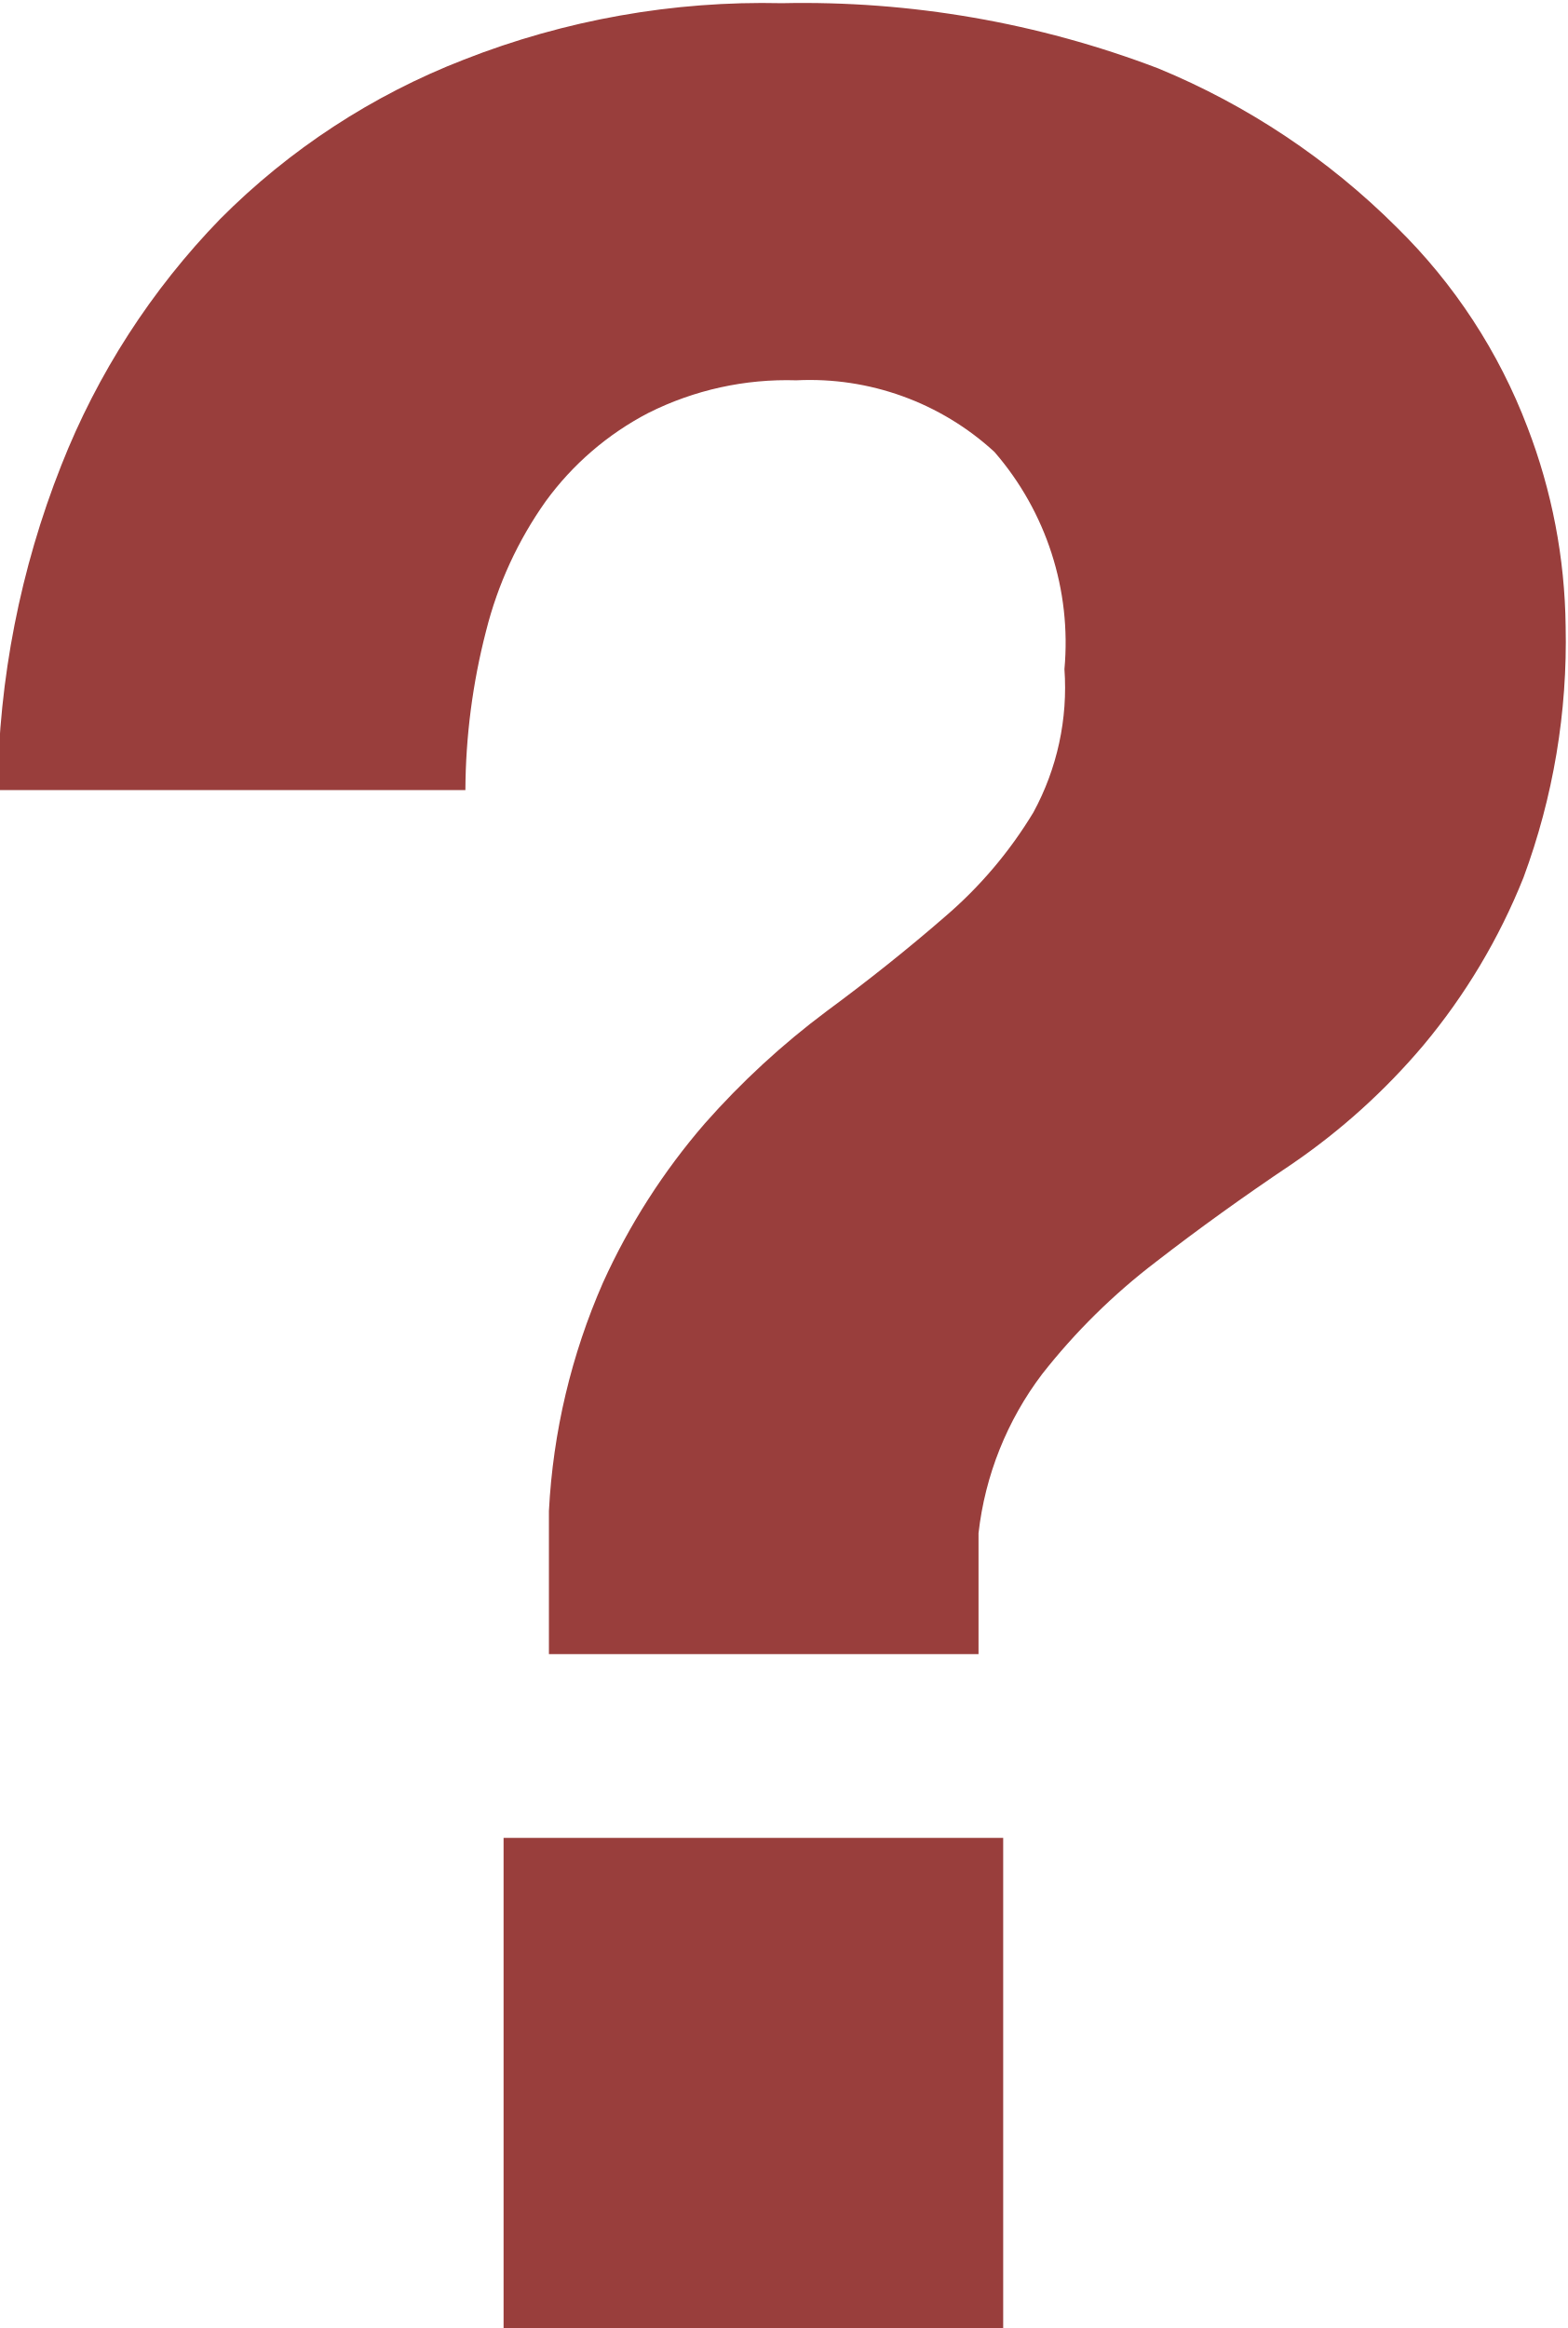
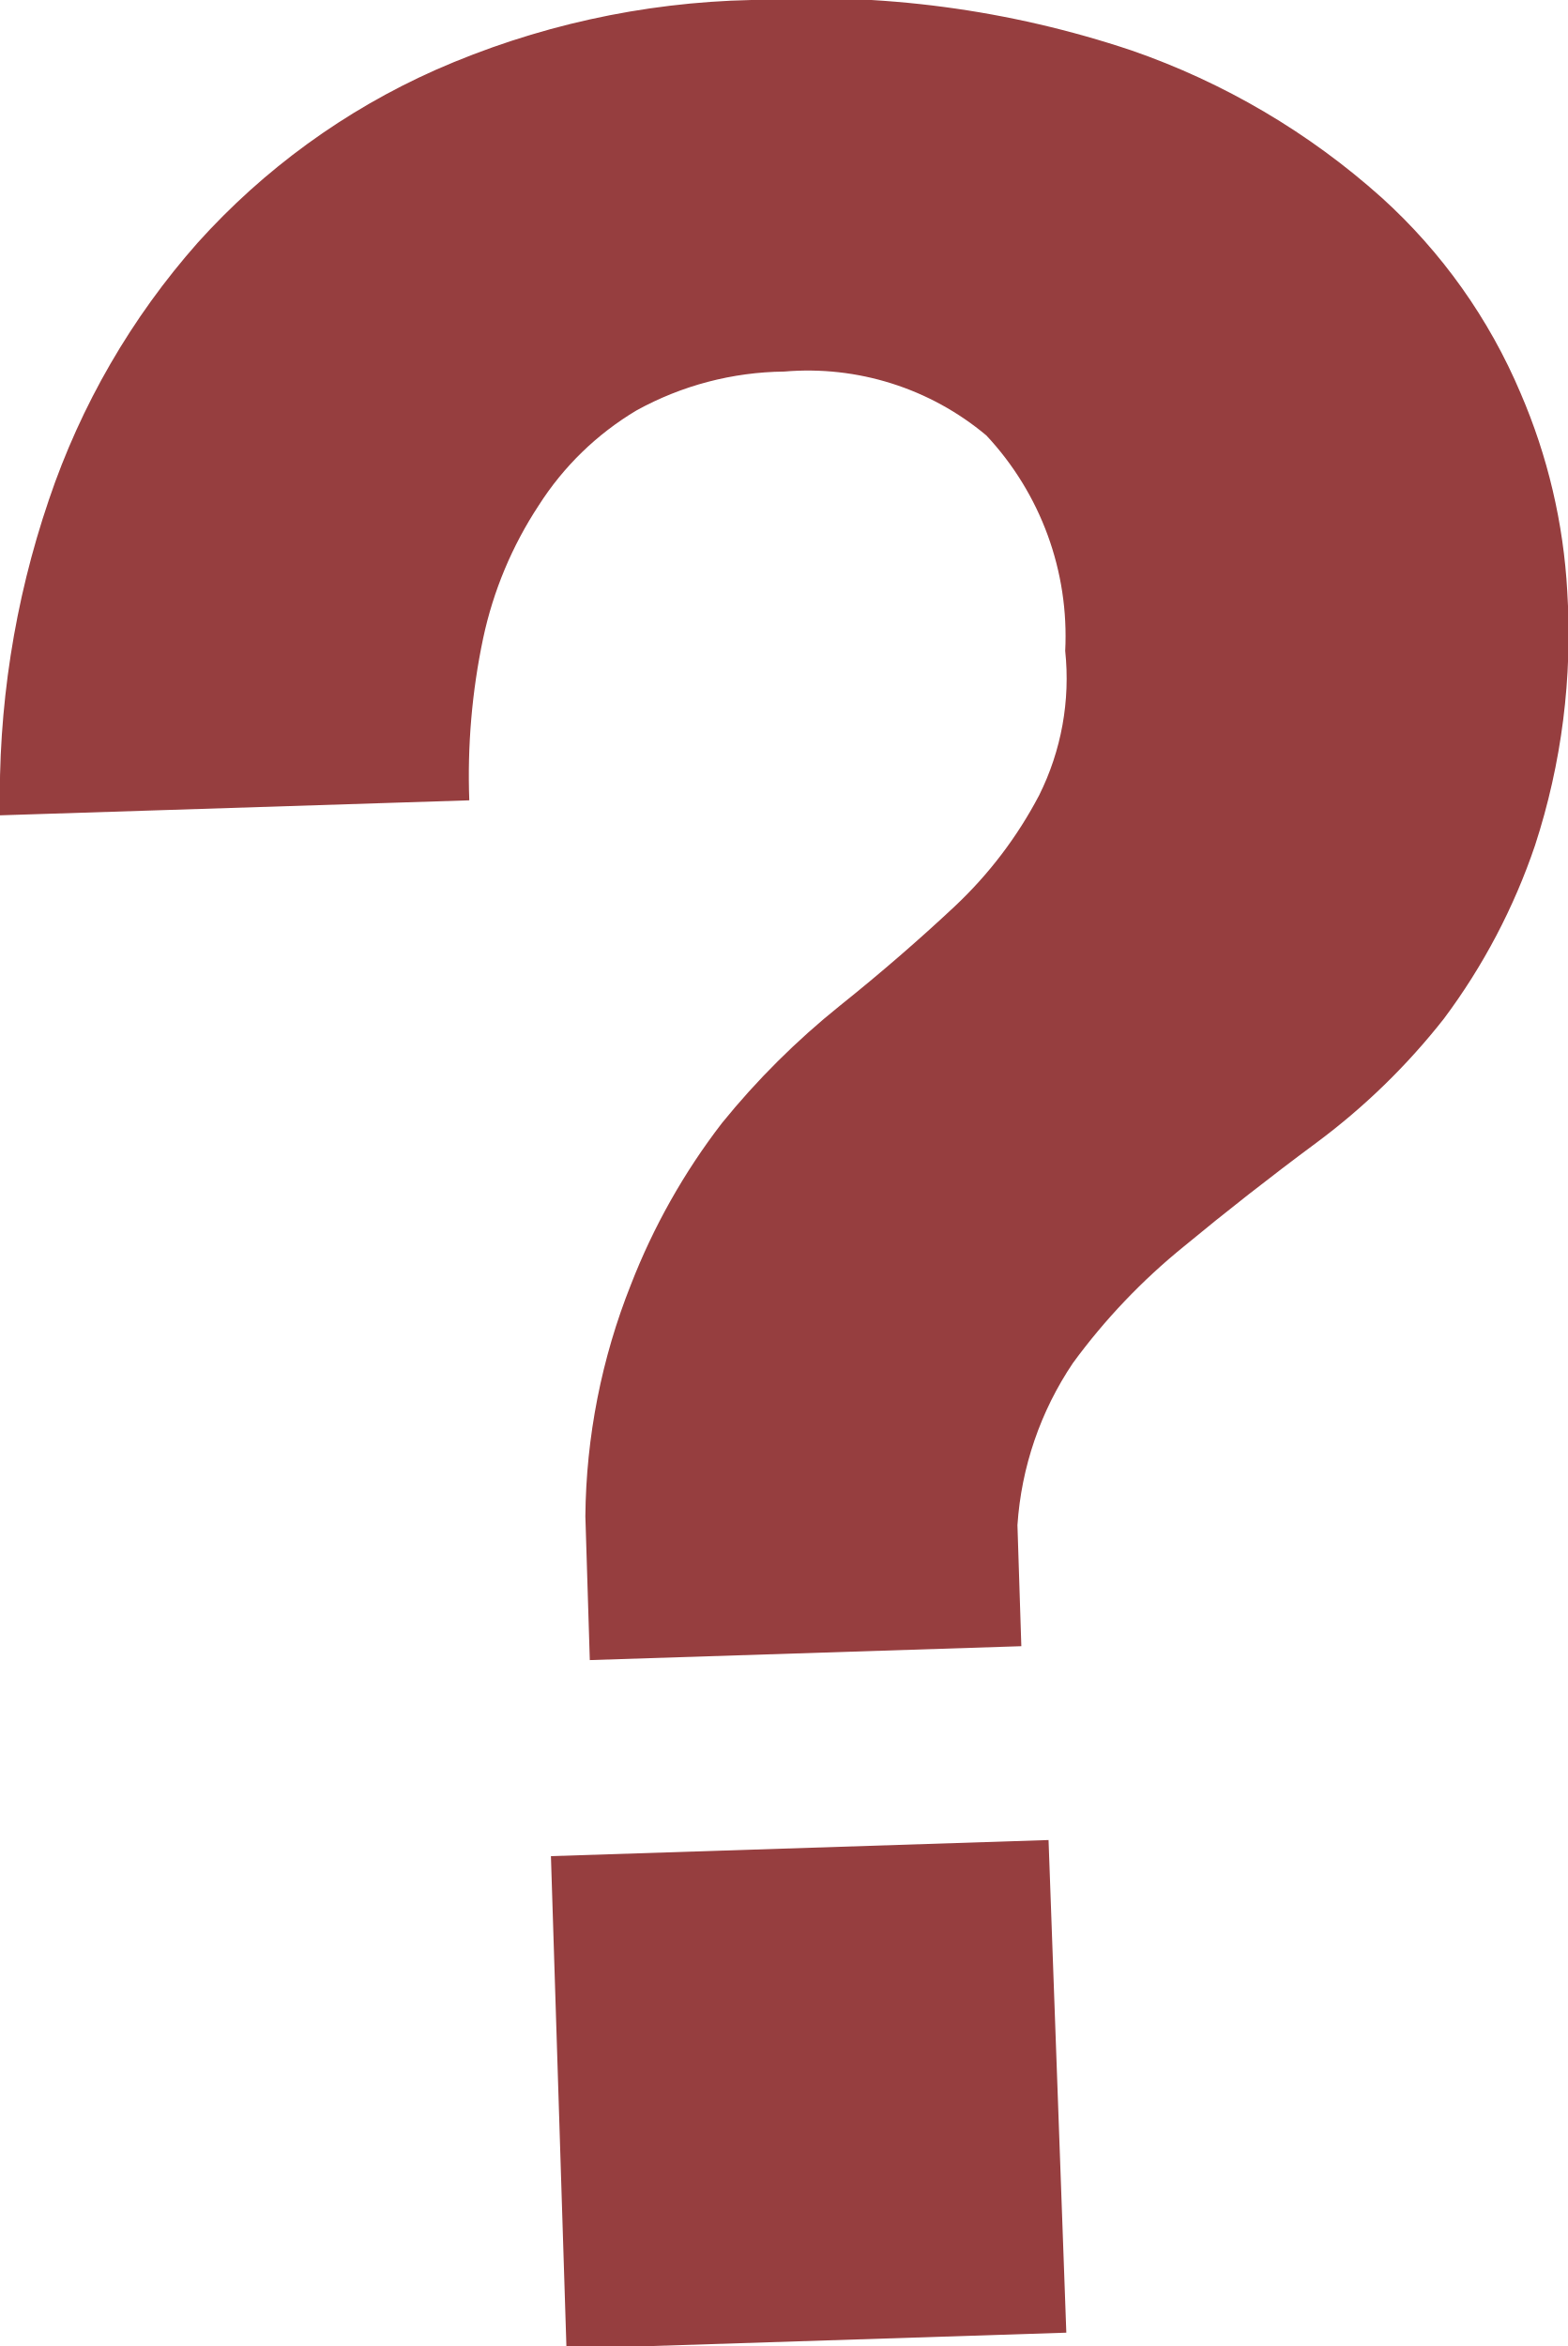
- <svg xmlns="http://www.w3.org/2000/svg" id="Layer_1" data-name="Layer 1" viewBox="0 0 19.7 29.26">
+ <svg xmlns="http://www.w3.org/2000/svg" viewBox="0 0 28.23 42.24">
  <defs>
-     <style>.cls-1{fill:#993e3c;}</style>
+     <style>.cls-1{fill:#963e3f;}</style>
  </defs>
-   <path class="cls-1" d="M-6668.36,1516.55a9.38,9.38,0,0,1,2-3.1,8.82,8.82,0,0,1,3.06-2,10.28,10.28,0,0,1,4-.71,12.53,12.53,0,0,1,4.73.82,9.22,9.22,0,0,1,3,2,7,7,0,0,1,1.64,2.51,7.19,7.19,0,0,1,.48,2.5,8.54,8.54,0,0,1-.53,3.16,7.8,7.8,0,0,1-1.26,2.11,8.28,8.28,0,0,1-1.65,1.49q-0.91.61-1.71,1.23a7.93,7.93,0,0,0-1.43,1.41,4.07,4.07,0,0,0-.8,2v1.52l-5.4,0v-1.8a8.19,8.19,0,0,1,.68-2.87,8.27,8.27,0,0,1,1.28-2,10.11,10.11,0,0,1,1.53-1.41q0.8-.59,1.49-1.19a5.39,5.39,0,0,0,1.11-1.31,3.28,3.28,0,0,0,.39-1.8,3.66,3.66,0,0,0-.88-2.73,3.43,3.43,0,0,0-2.49-.9,3.88,3.88,0,0,0-1.86.41,3.72,3.72,0,0,0-1.29,1.11,4.86,4.86,0,0,0-.75,1.63,8.14,8.14,0,0,0-.26,2l-5.88,0A11.42,11.42,0,0,1-6668.36,1516.55Zm11.84,17.25,0,6.16-6.28,0,0-6.16Z" transform="translate(6669.13 -1510.7)" />
+   <g id="Layer_2" data-name="Layer 2">
+     <g id="Layer_1-2" data-name="Layer 1">
+       <path class="cls-1" d="M.88,9A13.5,13.5,0,0,1,3.56,4.37,12.7,12.7,0,0,1,7.84,1.26,14.89,14.89,0,0,1,13.53,0a18.14,18.14,0,0,1,6.85.91,13.24,13.24,0,0,1,4.5,2.65,10,10,0,0,1,2.5,3.52,10.46,10.46,0,0,1,.84,3.57,12.27,12.27,0,0,1-.58,4.57A11.23,11.23,0,0,1,26,18.34a12.05,12.05,0,0,1-2.29,2.23c-.85.63-1.64,1.25-2.39,1.87a11.26,11.26,0,0,0-2,2.1,5.93,5.93,0,0,0-1,2.92l.07,2.18-7.77.25-.08-2.59a11.56,11.56,0,0,1,.82-4.17A11.71,11.71,0,0,1,13,20.22a14.08,14.08,0,0,1,2.12-2.11c.75-.6,1.44-1.2,2.07-1.79a7.56,7.56,0,0,0,1.52-2,4.71,4.71,0,0,0,.47-2.6,5.29,5.29,0,0,0-1.42-3.88,5,5,0,0,0-3.64-1.15,5.63,5.63,0,0,0-2.66.7A5.31,5.31,0,0,0,9.7,9.1a7,7,0,0,0-1,2.39,12,12,0,0,0-.25,2.92L0,14.68A16.56,16.56,0,0,1,.88,9Zm18,24.13L19.2,42l-9,.29-.28-8.87Z" />
+     </g>
+   </g>
</svg>
